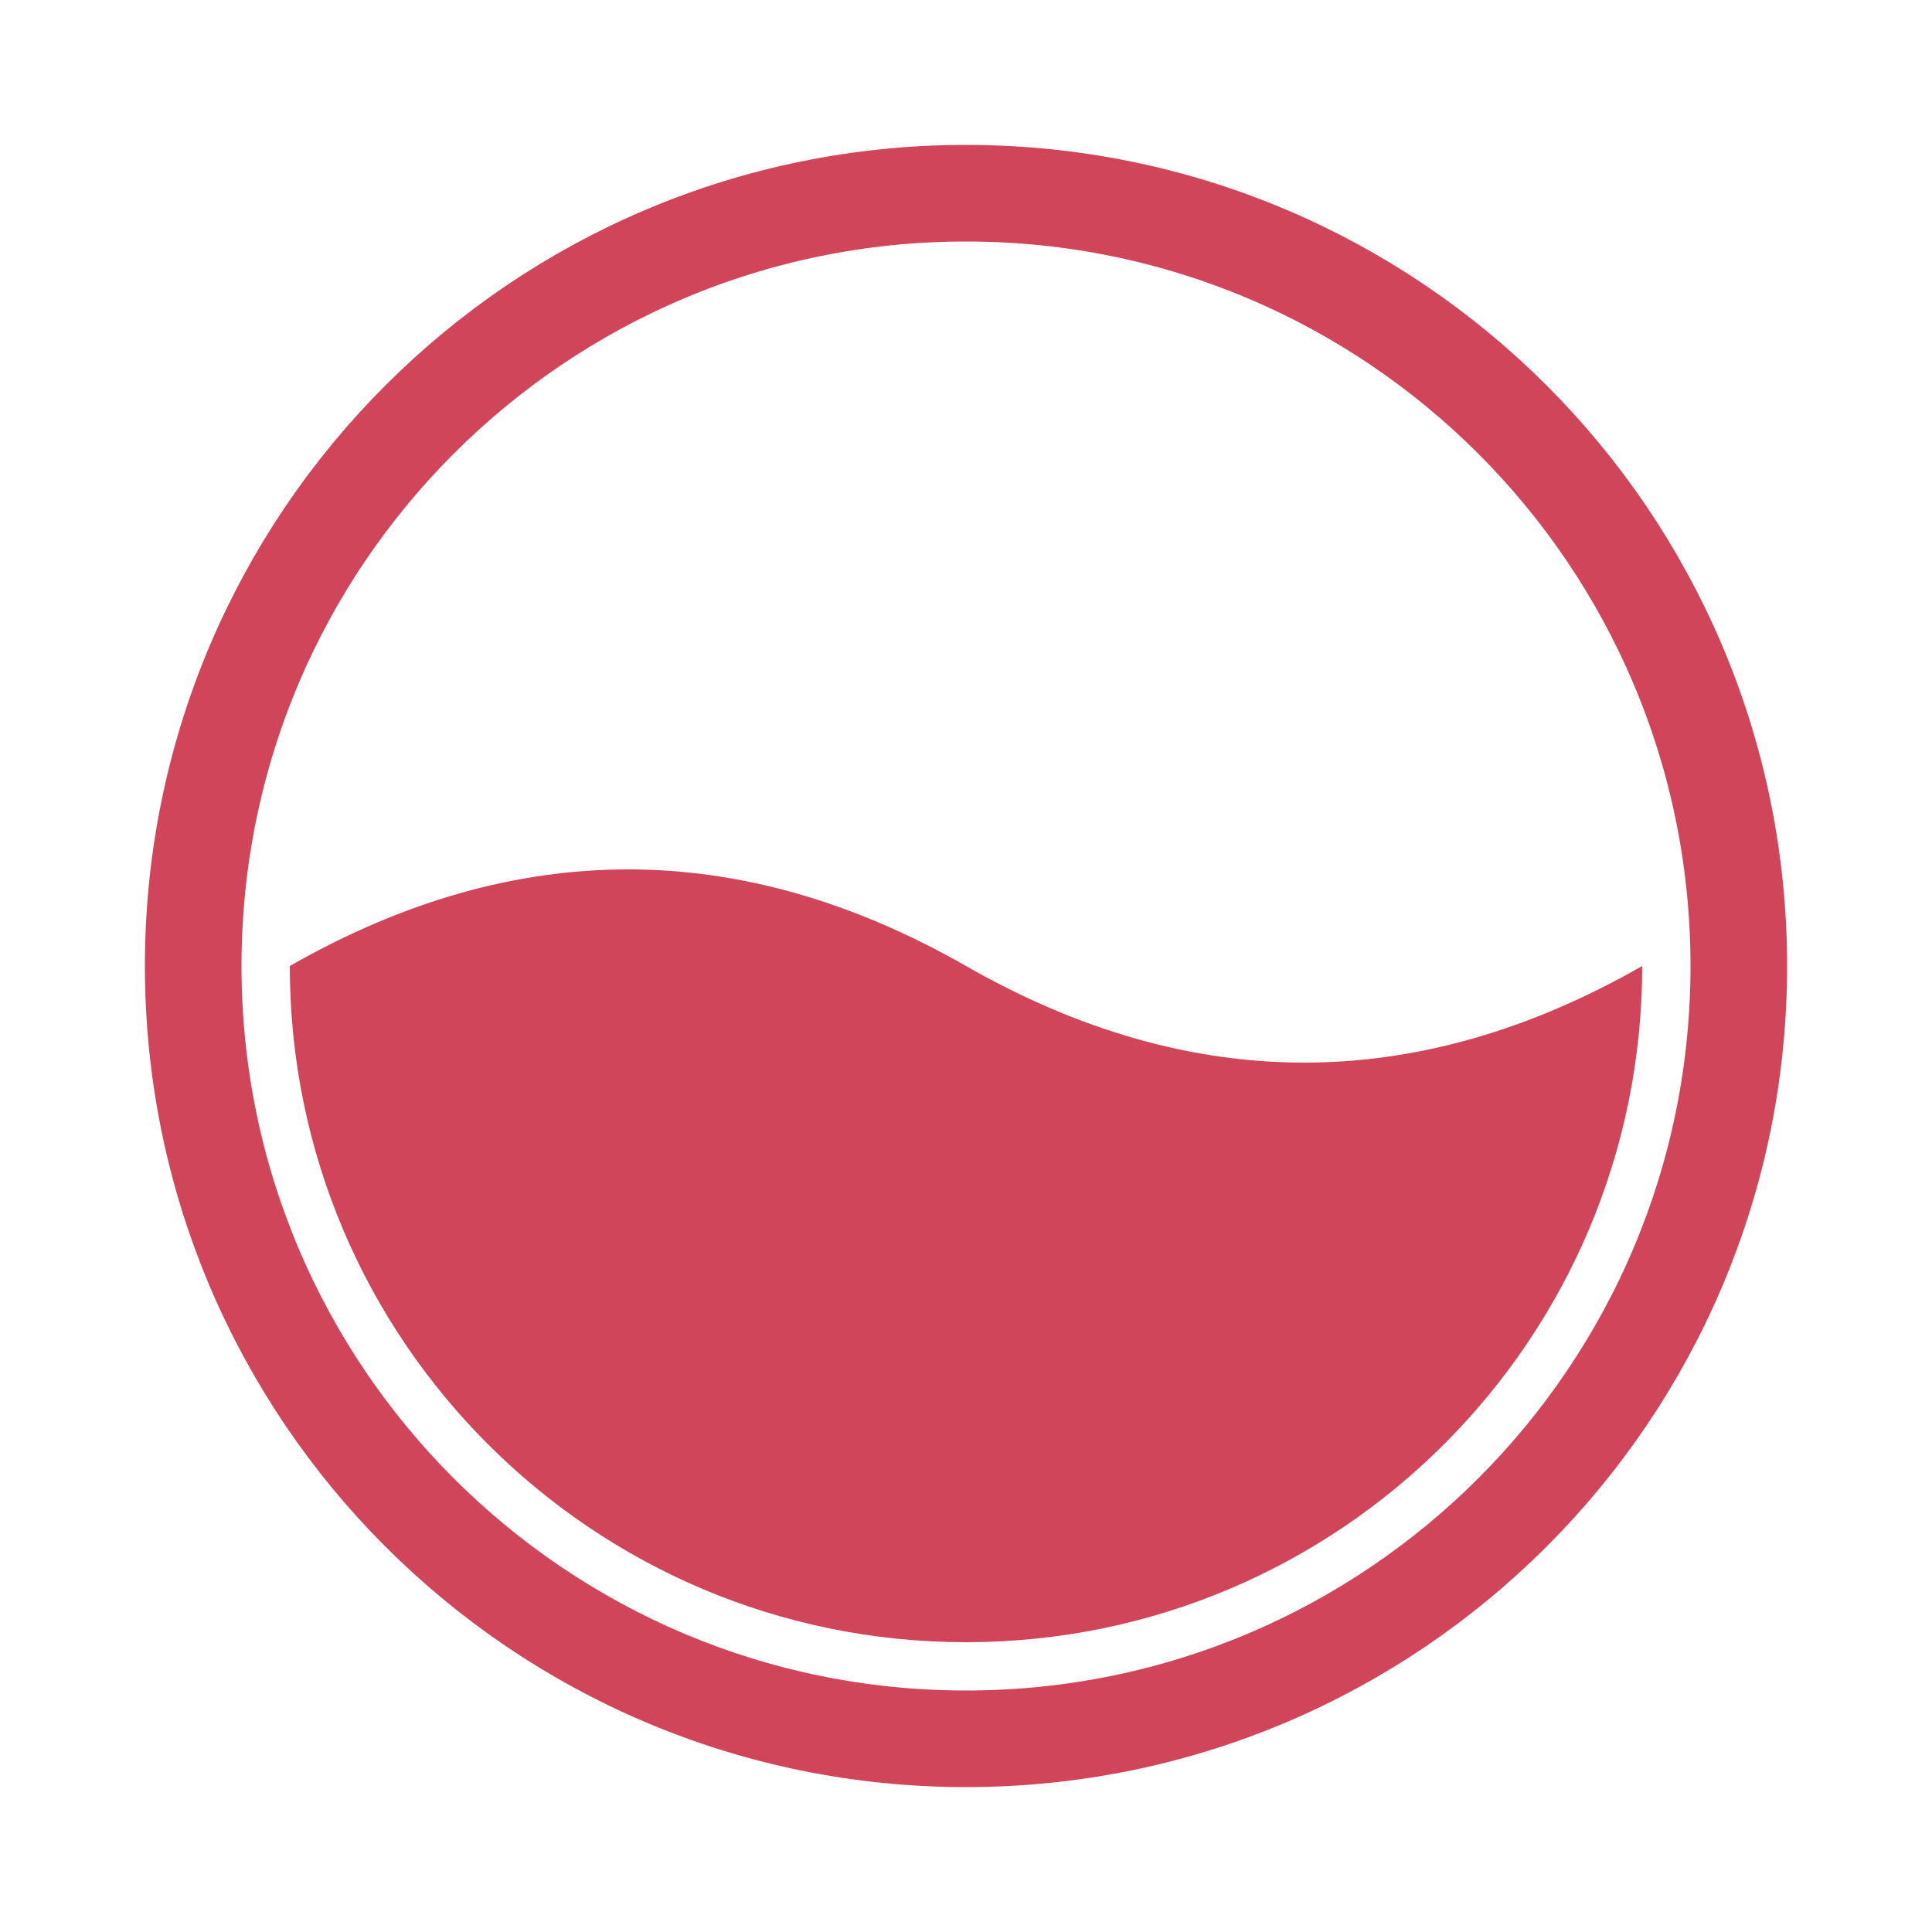
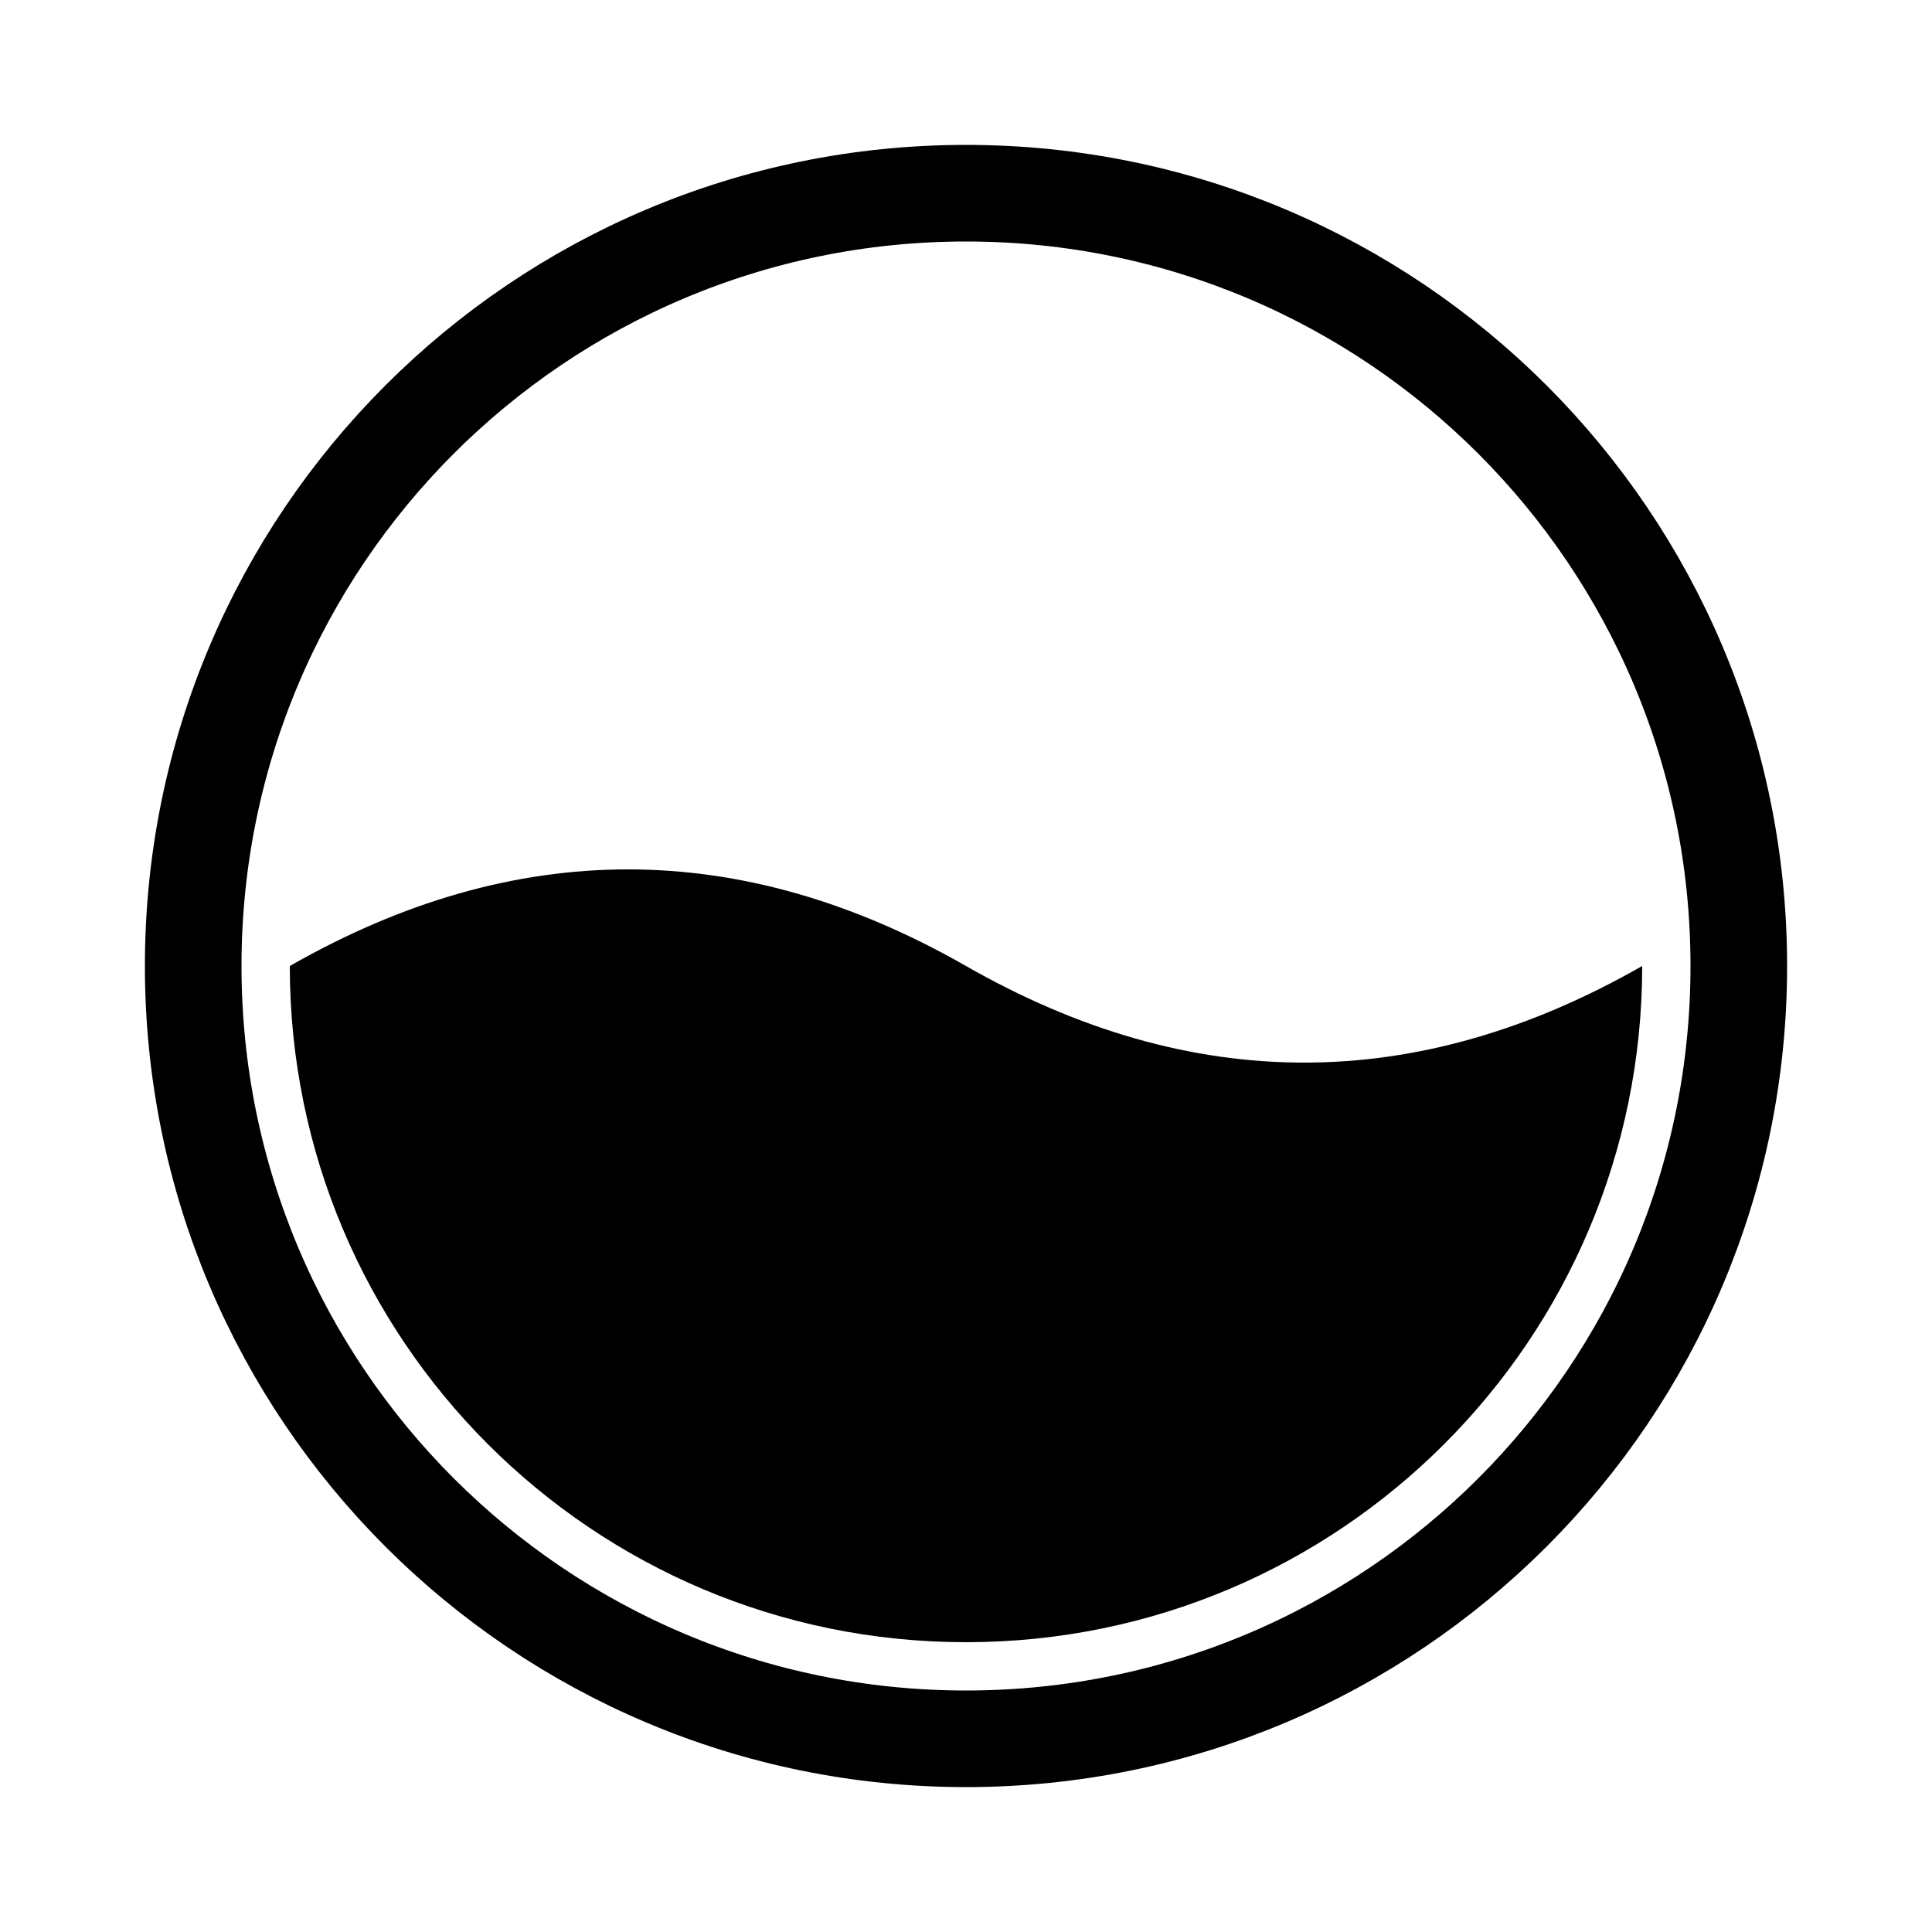
<svg xmlns="http://www.w3.org/2000/svg" style="margin:auto;background: none;display:block;" width="200px" height="200px" viewBox="0 0 100 100" preserveAspectRatio="xMidYMid">
-   <circle cx="50" cy="50" r="40" stroke="#D1455B" stroke-width="5" fill="none" />
-   <path d="M15 50 Q32.5 40 50 50 Q67.5 60 85 50 A35 35 0 0 1 15 50" fill="#D1455B">
+   <circle cx="50" cy="50" r="40" stroke="#000000" stroke-width="5" fill="none" />
+   <path d="M15 50 Q32.5 40 50 50 Q67.5 60 85 50 A35 35 0 0 1 15 50" fill="#000000">
    <animate attributeName="d" repeatCount="indefinite" dur="1s" calcMode="spline" keyTimes="0;0.5;1" values="M15 50 Q32.5 40 50 50 Q67.5 60 85 50 A35 35 0 0 1 15 50;M15 50 Q32.5 60 50 50 Q67.5 40 85 50 A35 35 0 0 1 15 50;M15 50 Q32.5 40 50 50 Q67.5 60 85 50 A35 35 0 0 1 15 50" keySplines="0.5 0 0.5 1;0.5 0 0.5 1" />
  </path>
</svg>
